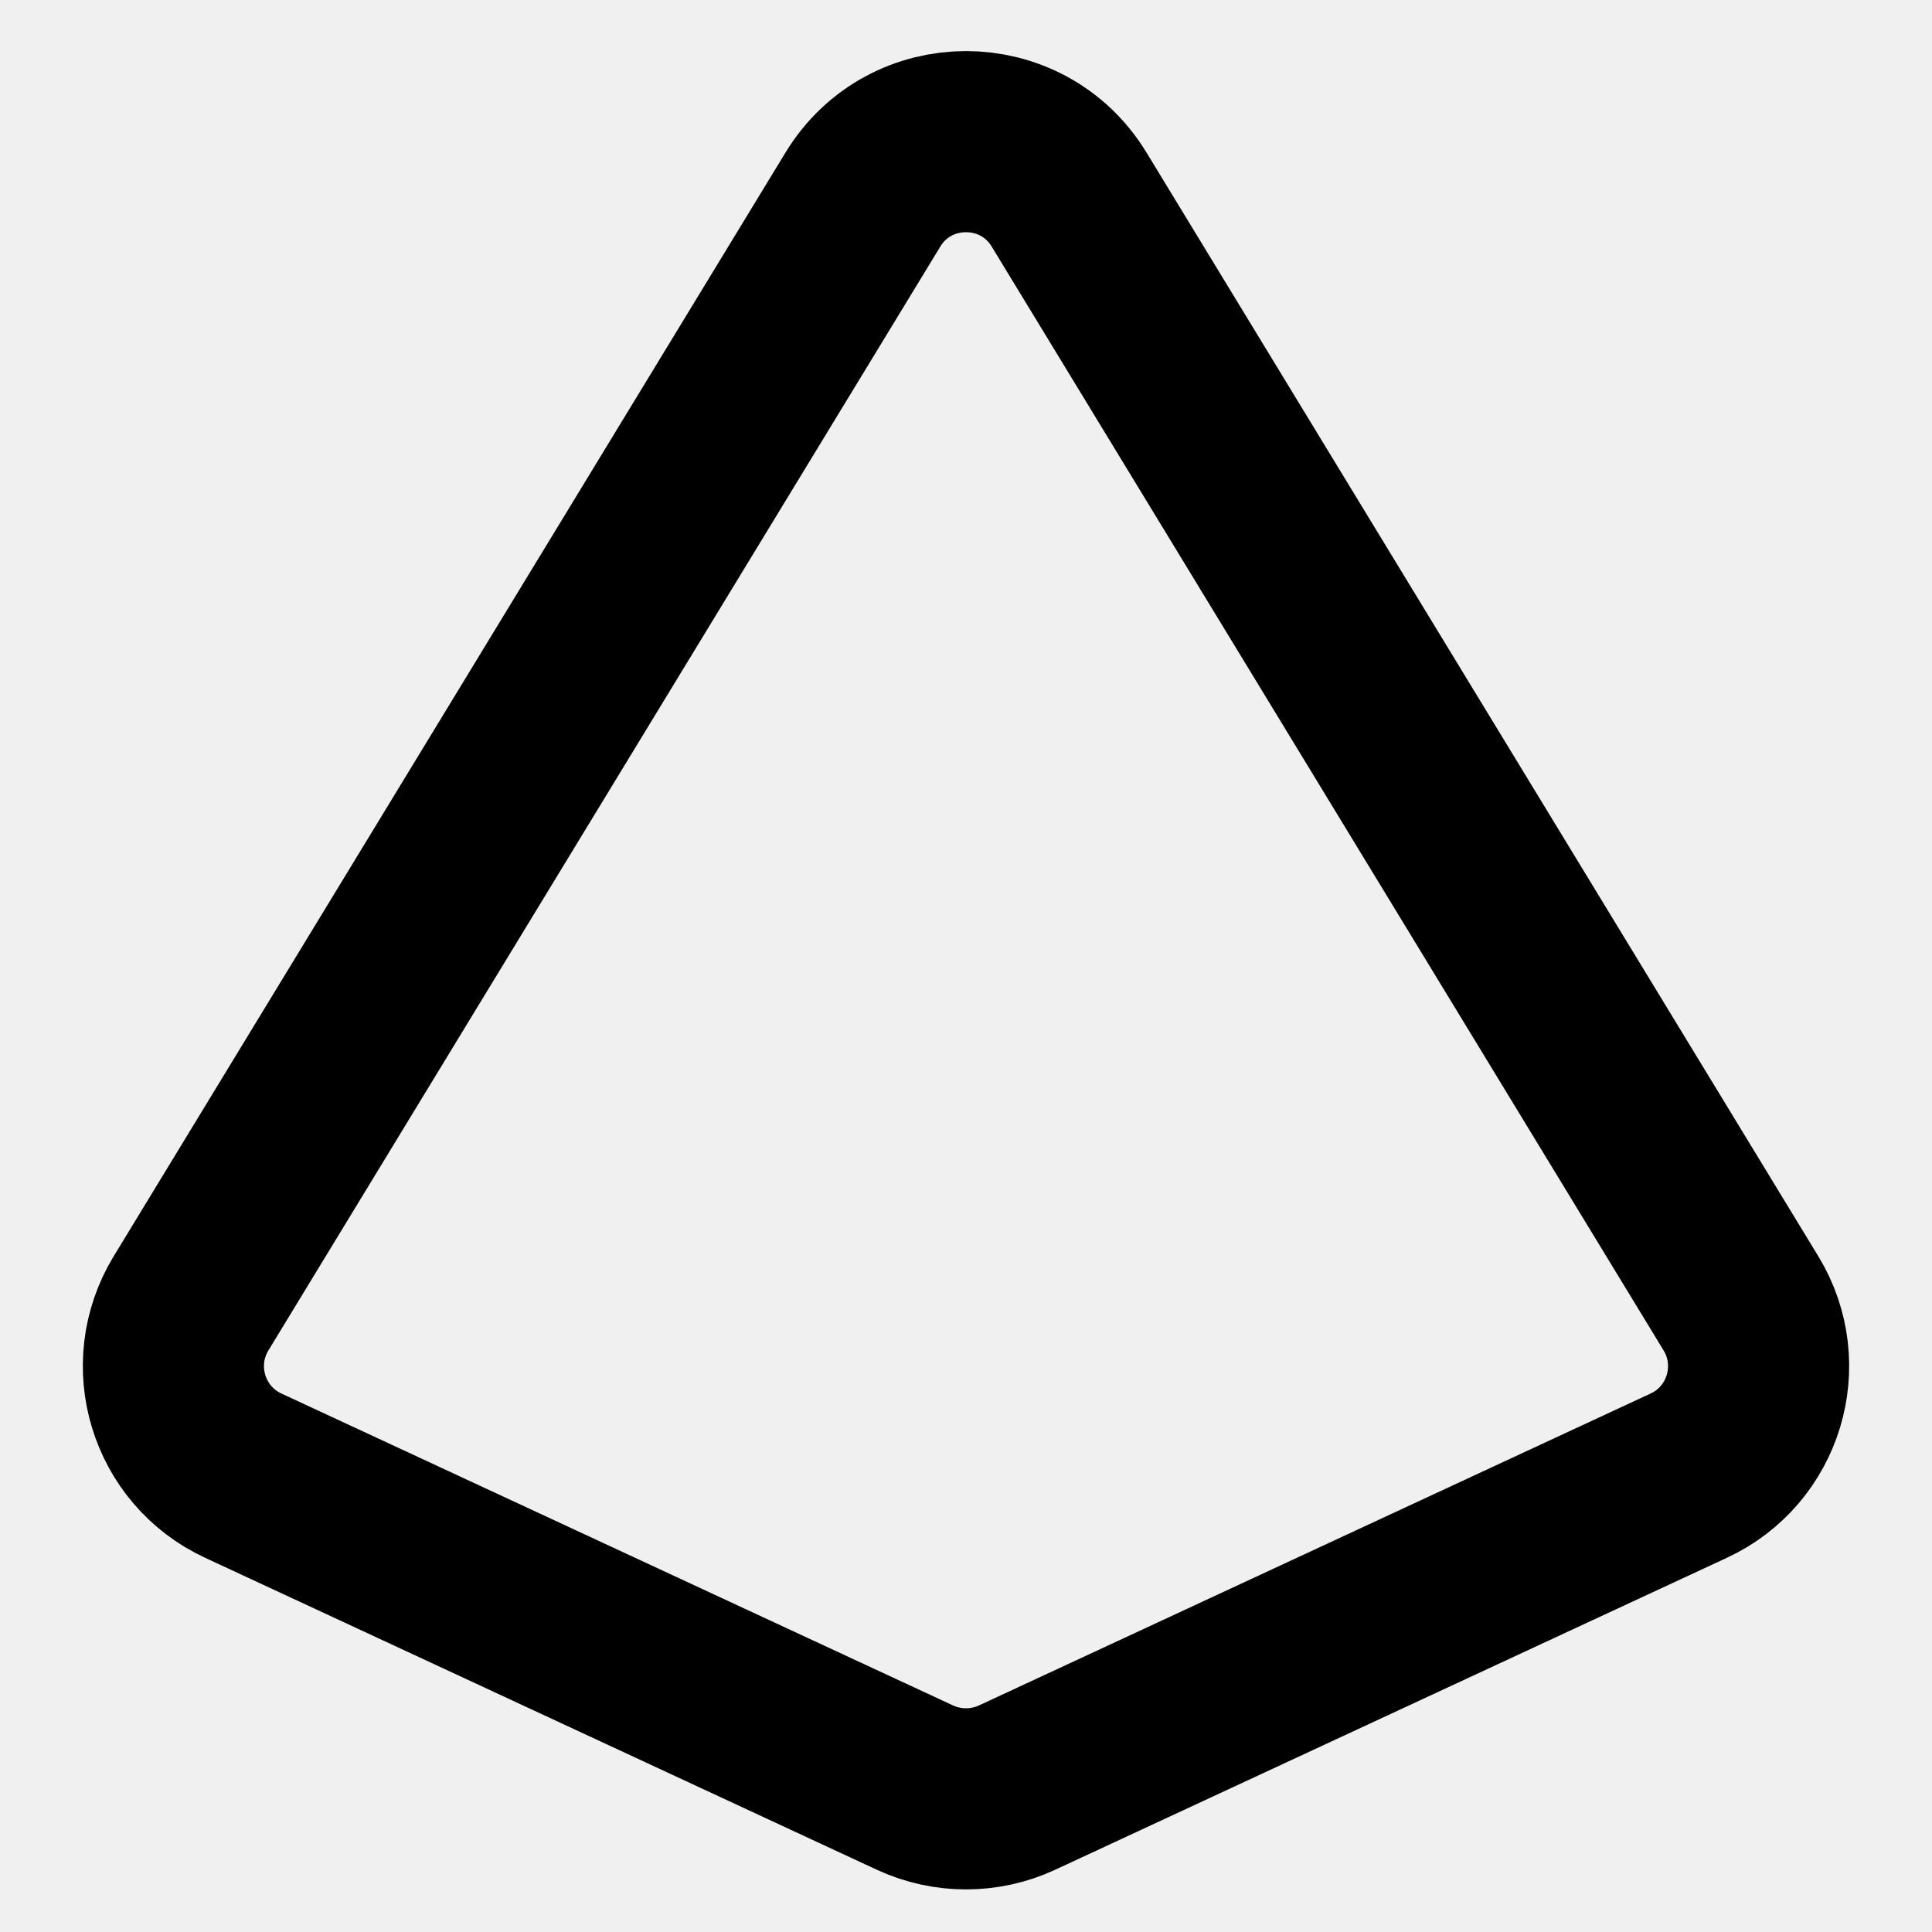
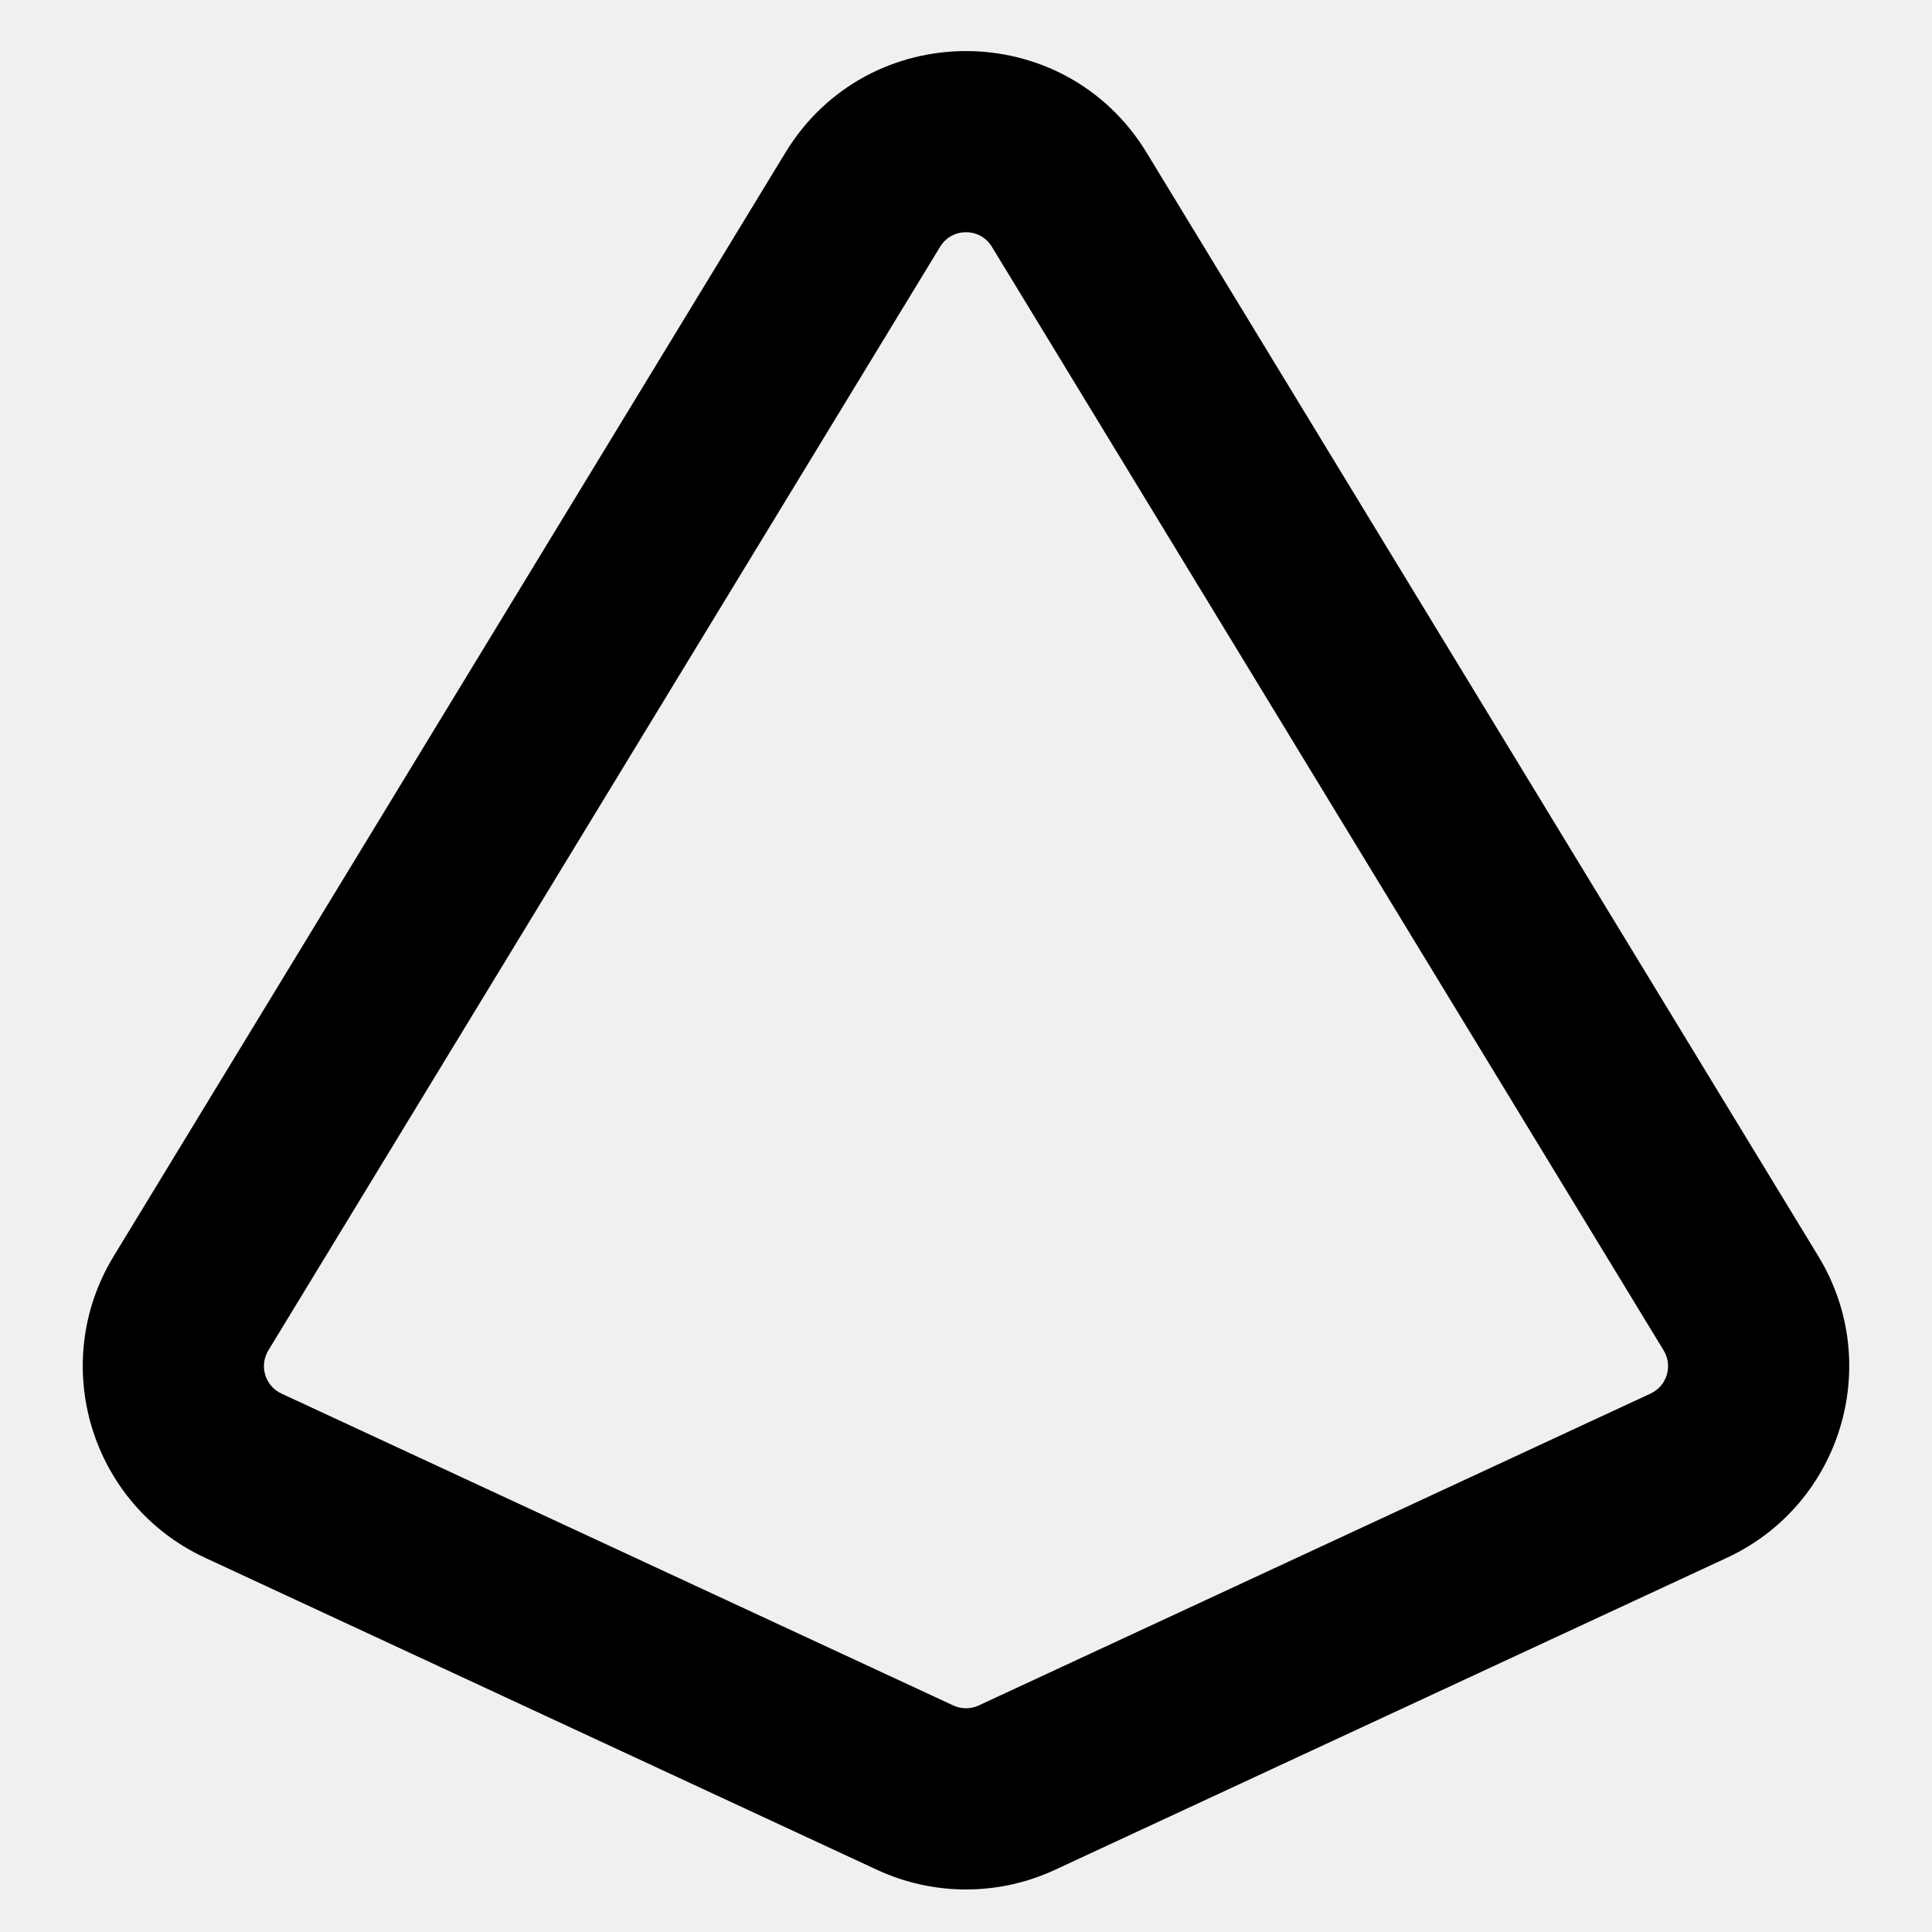
<svg xmlns="http://www.w3.org/2000/svg" width="16" height="16" viewBox="0 0 16 16" fill="none">
  <g clip-path="url(#clip0_1775_33)">
-     <path d="M1.582 10.794L7.146 1.653C7.535 1.013 8.465 1.013 8.854 1.653L14.418 10.794C14.728 11.304 14.526 11.97 13.985 12.221L8.421 14.805C8.154 14.928 7.846 14.928 7.579 14.805L2.015 12.221C1.474 11.97 1.272 11.304 1.582 10.794Z" stroke="black" stroke-width="1.5" />
+     <path fill-rule="evenodd" clip-rule="evenodd" d="M8.214 2.043C8.116 1.883 7.884 1.883 7.786 2.043L2.222 11.184C2.145 11.312 2.195 11.478 2.331 11.541L7.895 14.124C7.961 14.155 8.039 14.155 8.105 14.124L13.669 11.541C13.805 11.478 13.855 11.312 13.778 11.184L8.214 2.043ZM6.505 1.263C7.187 0.143 8.813 0.143 9.495 1.263L15.059 10.404C15.602 11.296 15.248 12.462 14.301 12.901L8.737 15.485C8.27 15.702 7.73 15.702 7.263 15.485L1.699 12.901C0.752 12.462 0.398 11.296 0.941 10.404L6.505 1.263Z" fill="black" />
  </g>
  <defs>
    <clipPath id="clip0_1775_33">
      <rect width="16" height="16" fill="white" />
    </clipPath>
  </defs>
</svg>
